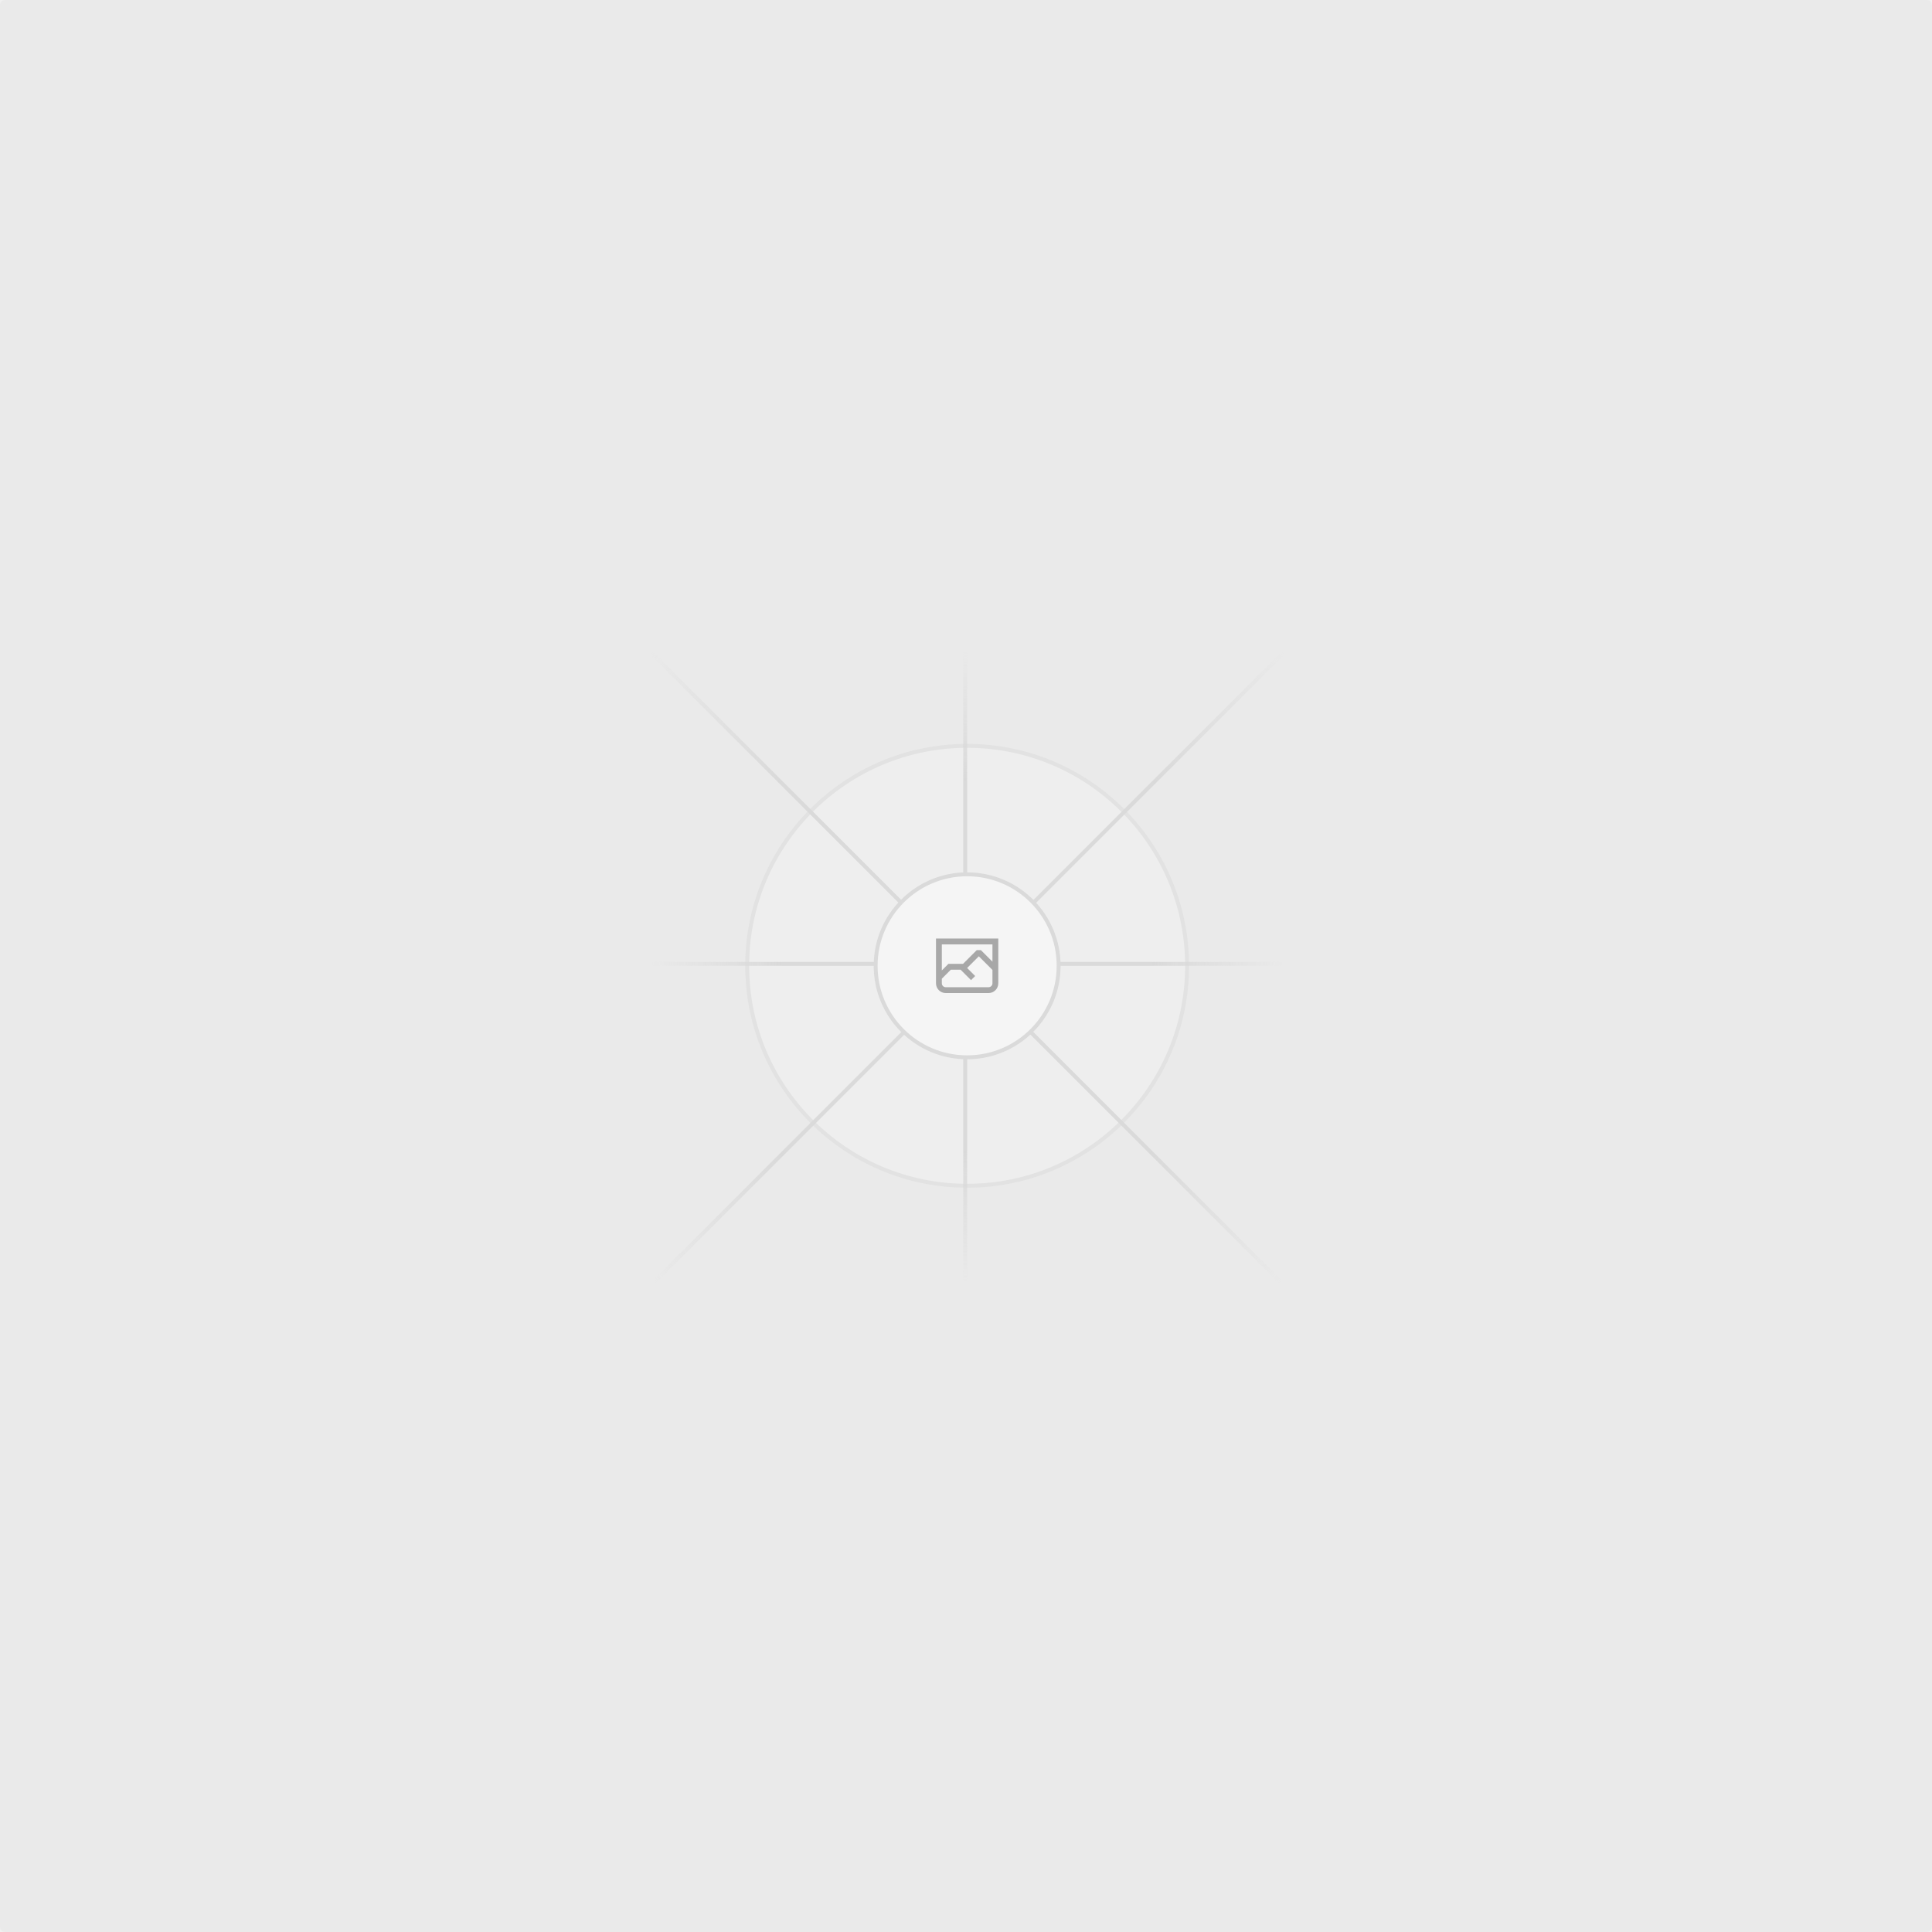
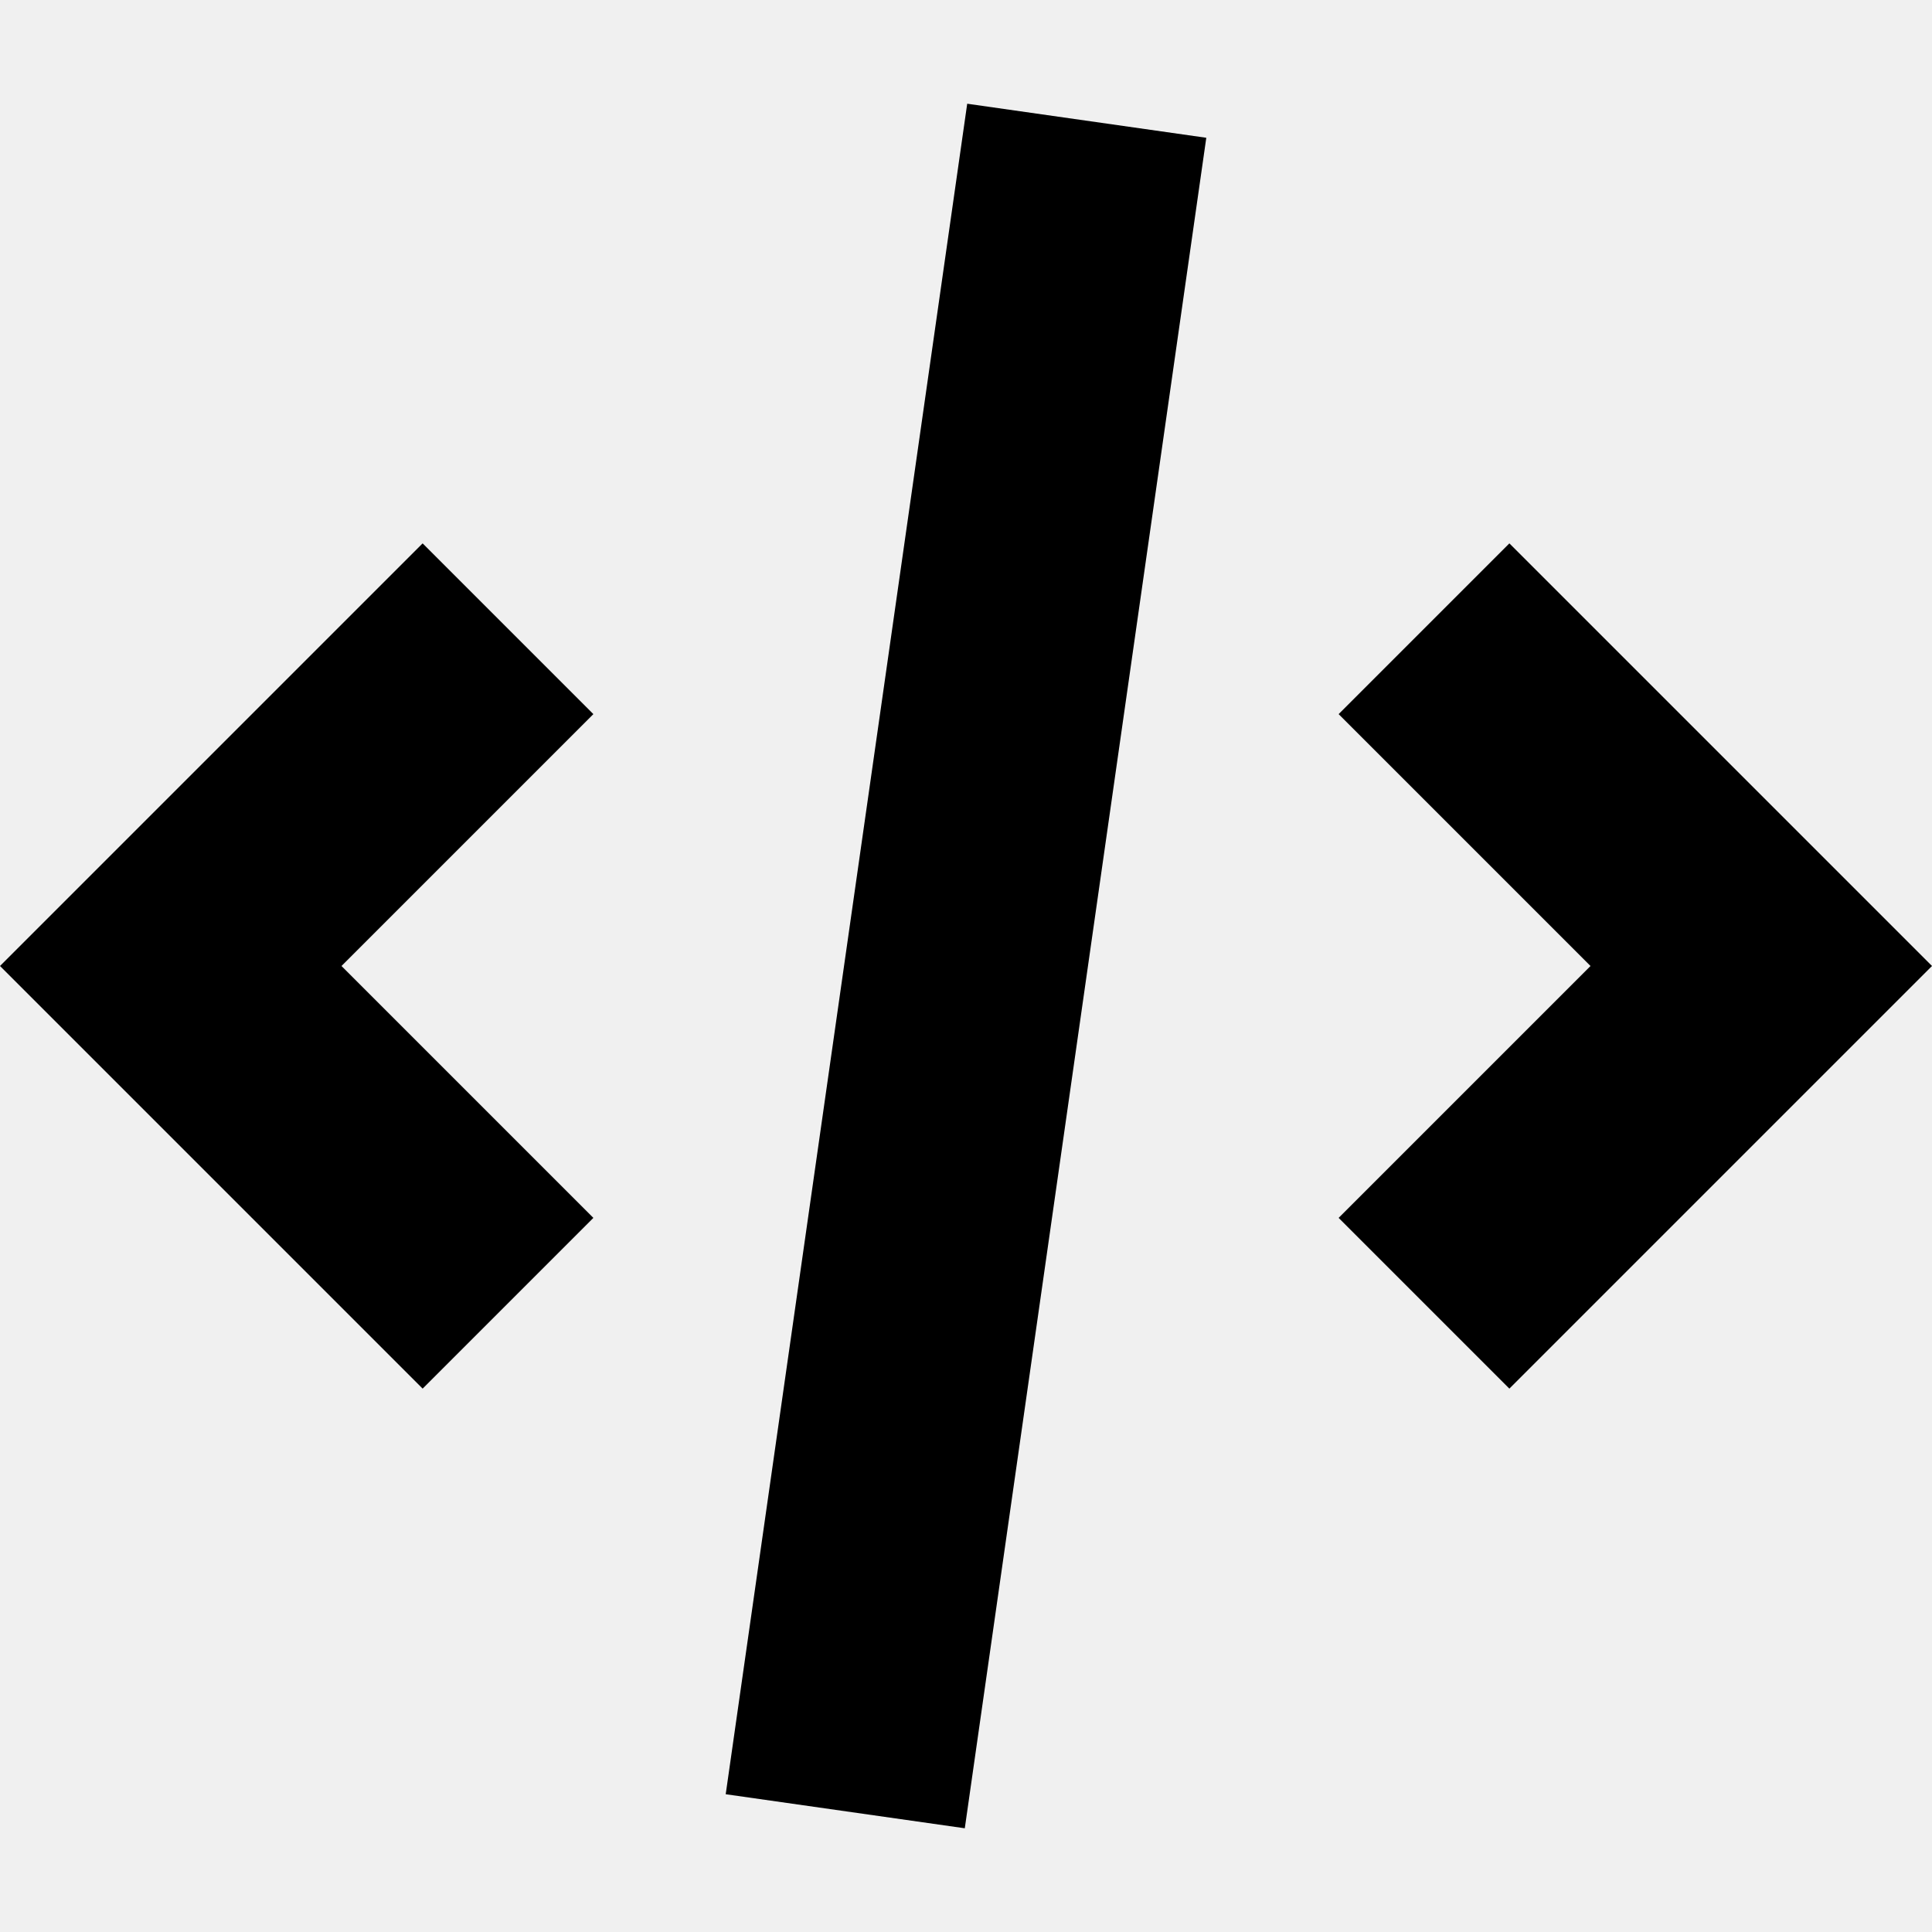
- <svg xmlns="http://www.w3.org/2000/svg" width="1200" height="1200" fill="none">
-   <rect width="1200" height="1200" fill="#EAEAEA" rx="3" />
-   <g opacity=".5">
-     <g opacity=".5">
-       <path fill="#FAFAFA" d="M600.709 736.5c-75.454 0-136.621-61.167-136.621-136.62 0-75.454 61.167-136.621 136.621-136.621 75.453 0 136.62 61.167 136.62 136.621 0 75.453-61.167 136.62-136.62 136.62Z" />
-       <path stroke="#C9C9C9" stroke-width="2.418" d="M600.709 736.5c-75.454 0-136.621-61.167-136.621-136.62 0-75.454 61.167-136.621 136.621-136.621 75.453 0 136.62 61.167 136.62 136.621 0 75.453-61.167 136.62-136.62 136.62Z" />
-     </g>
-     <path stroke="url(#a)" stroke-width="2.418" d="M0-1.209h553.581" transform="scale(1 -1) rotate(45 1163.11 91.165)" />
-     <path stroke="url(#b)" stroke-width="2.418" d="M404.846 598.671h391.726" />
-     <path stroke="url(#c)" stroke-width="2.418" d="M599.5 795.742V404.017" />
-     <path stroke="url(#d)" stroke-width="2.418" d="m795.717 796.597-391.441-391.44" />
-     <path fill="#fff" d="M600.709 656.704c-31.384 0-56.825-25.441-56.825-56.824 0-31.384 25.441-56.825 56.825-56.825 31.383 0 56.824 25.441 56.824 56.825 0 31.383-25.441 56.824-56.824 56.824Z" />
-     <g clip-path="url(#e)">
-       <path fill="#666" fill-rule="evenodd" d="M616.426 586.58h-31.434v16.176l3.553-3.554.531-.531h9.068l.074-.074 8.463-8.463h2.565l7.18 7.181V586.58Zm-15.715 14.654 3.698 3.699 1.283 1.282-2.565 2.565-1.282-1.283-5.2-5.199h-6.066l-5.514 5.514-.073.073v2.876a2.418 2.418 0 0 0 2.418 2.418h26.598a2.418 2.418 0 0 0 2.418-2.418v-8.317l-8.463-8.463-7.181 7.181-.071.072Zm-19.347 5.442v4.085a6.045 6.045 0 0 0 6.046 6.045h26.598a6.044 6.044 0 0 0 6.045-6.045v-7.108l1.356-1.355-1.282-1.283-.074-.073v-17.989h-38.689v23.43l-.146.146.146.147Z" clip-rule="evenodd" />
-     </g>
-     <path stroke="#C9C9C9" stroke-width="2.418" d="M600.709 656.704c-31.384 0-56.825-25.441-56.825-56.824 0-31.384 25.441-56.825 56.825-56.825 31.383 0 56.824 25.441 56.824 56.825 0 31.383-25.441 56.824-56.824 56.824Z" />
-   </g>
-   <defs>
-     <linearGradient id="a" x1="554.061" x2="-.48" y1=".083" y2=".087" gradientUnits="userSpaceOnUse">
-       <stop stop-color="#C9C9C9" stop-opacity="0" />
-       <stop offset=".208" stop-color="#C9C9C9" />
-       <stop offset=".792" stop-color="#C9C9C9" />
-       <stop offset="1" stop-color="#C9C9C9" stop-opacity="0" />
-     </linearGradient>
-     <linearGradient id="b" x1="796.912" x2="404.507" y1="599.963" y2="599.965" gradientUnits="userSpaceOnUse">
-       <stop stop-color="#C9C9C9" stop-opacity="0" />
-       <stop offset=".208" stop-color="#C9C9C9" />
-       <stop offset=".792" stop-color="#C9C9C9" />
-       <stop offset="1" stop-color="#C9C9C9" stop-opacity="0" />
-     </linearGradient>
-     <linearGradient id="c" x1="600.792" x2="600.794" y1="403.677" y2="796.082" gradientUnits="userSpaceOnUse">
-       <stop stop-color="#C9C9C9" stop-opacity="0" />
-       <stop offset=".208" stop-color="#C9C9C9" />
-       <stop offset=".792" stop-color="#C9C9C9" />
-       <stop offset="1" stop-color="#C9C9C9" stop-opacity="0" />
-     </linearGradient>
-     <linearGradient id="d" x1="404.85" x2="796.972" y1="403.903" y2="796.02" gradientUnits="userSpaceOnUse">
-       <stop stop-color="#C9C9C9" stop-opacity="0" />
-       <stop offset=".208" stop-color="#C9C9C9" />
-       <stop offset=".792" stop-color="#C9C9C9" />
-       <stop offset="1" stop-color="#C9C9C9" stop-opacity="0" />
-     </linearGradient>
-     <clipPath id="e">
-       <path fill="#fff" d="M581.364 580.535h38.689v38.689h-38.689z" />
-     </clipPath>
-   </defs>
+ <svg xmlns="http://www.w3.org/2000/svg" width="800px" height="800px" viewBox="0 0 16 16" fill="none">
+   <path d="M8.01 0.859L6.01 14.859L7.99 15.141L9.99 1.141L8.01 0.859Z" fill="#000000" />
+   <path d="M12.5 11.5L11.086 10.086L13.172 8L11.086 5.914L12.5 4.5L16 8L12.5 11.5Z" fill="#000000" />
+   <path d="M2.828 8L4.914 10.086L3.5 11.5L0 8L3.5 4.5L4.914 5.914L2.828 8Z" fill="#000000" />
</svg>
